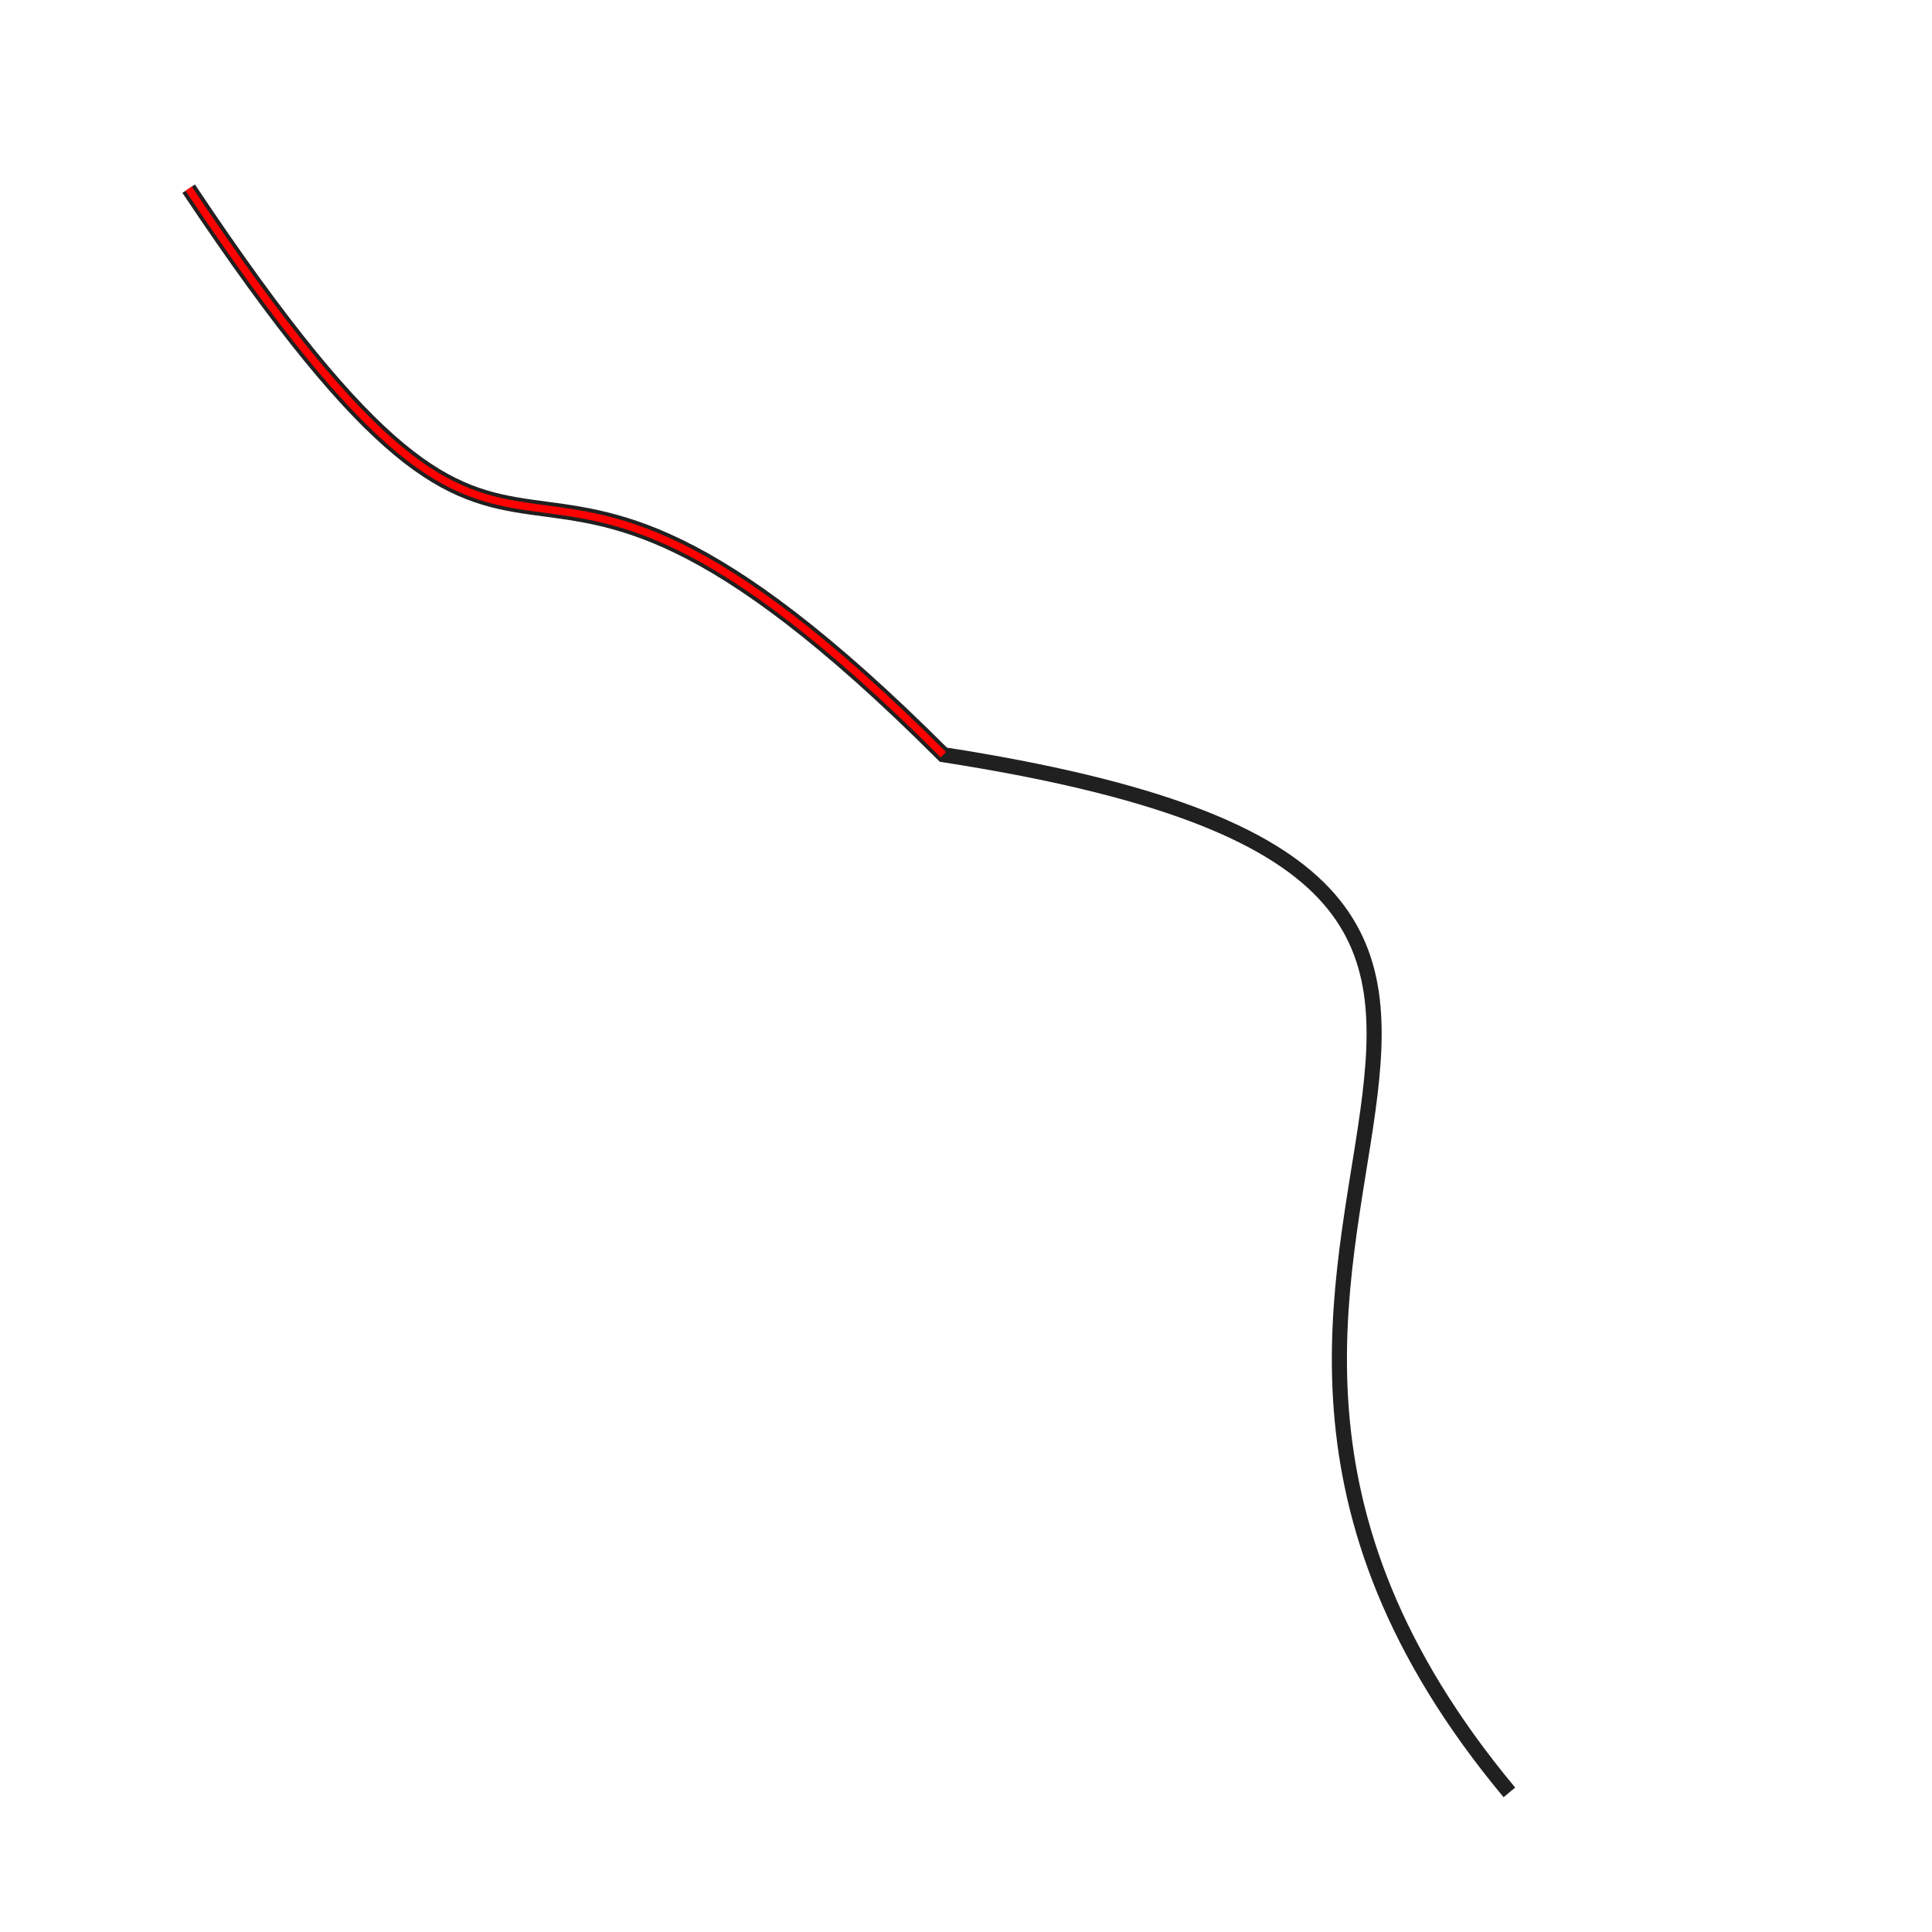
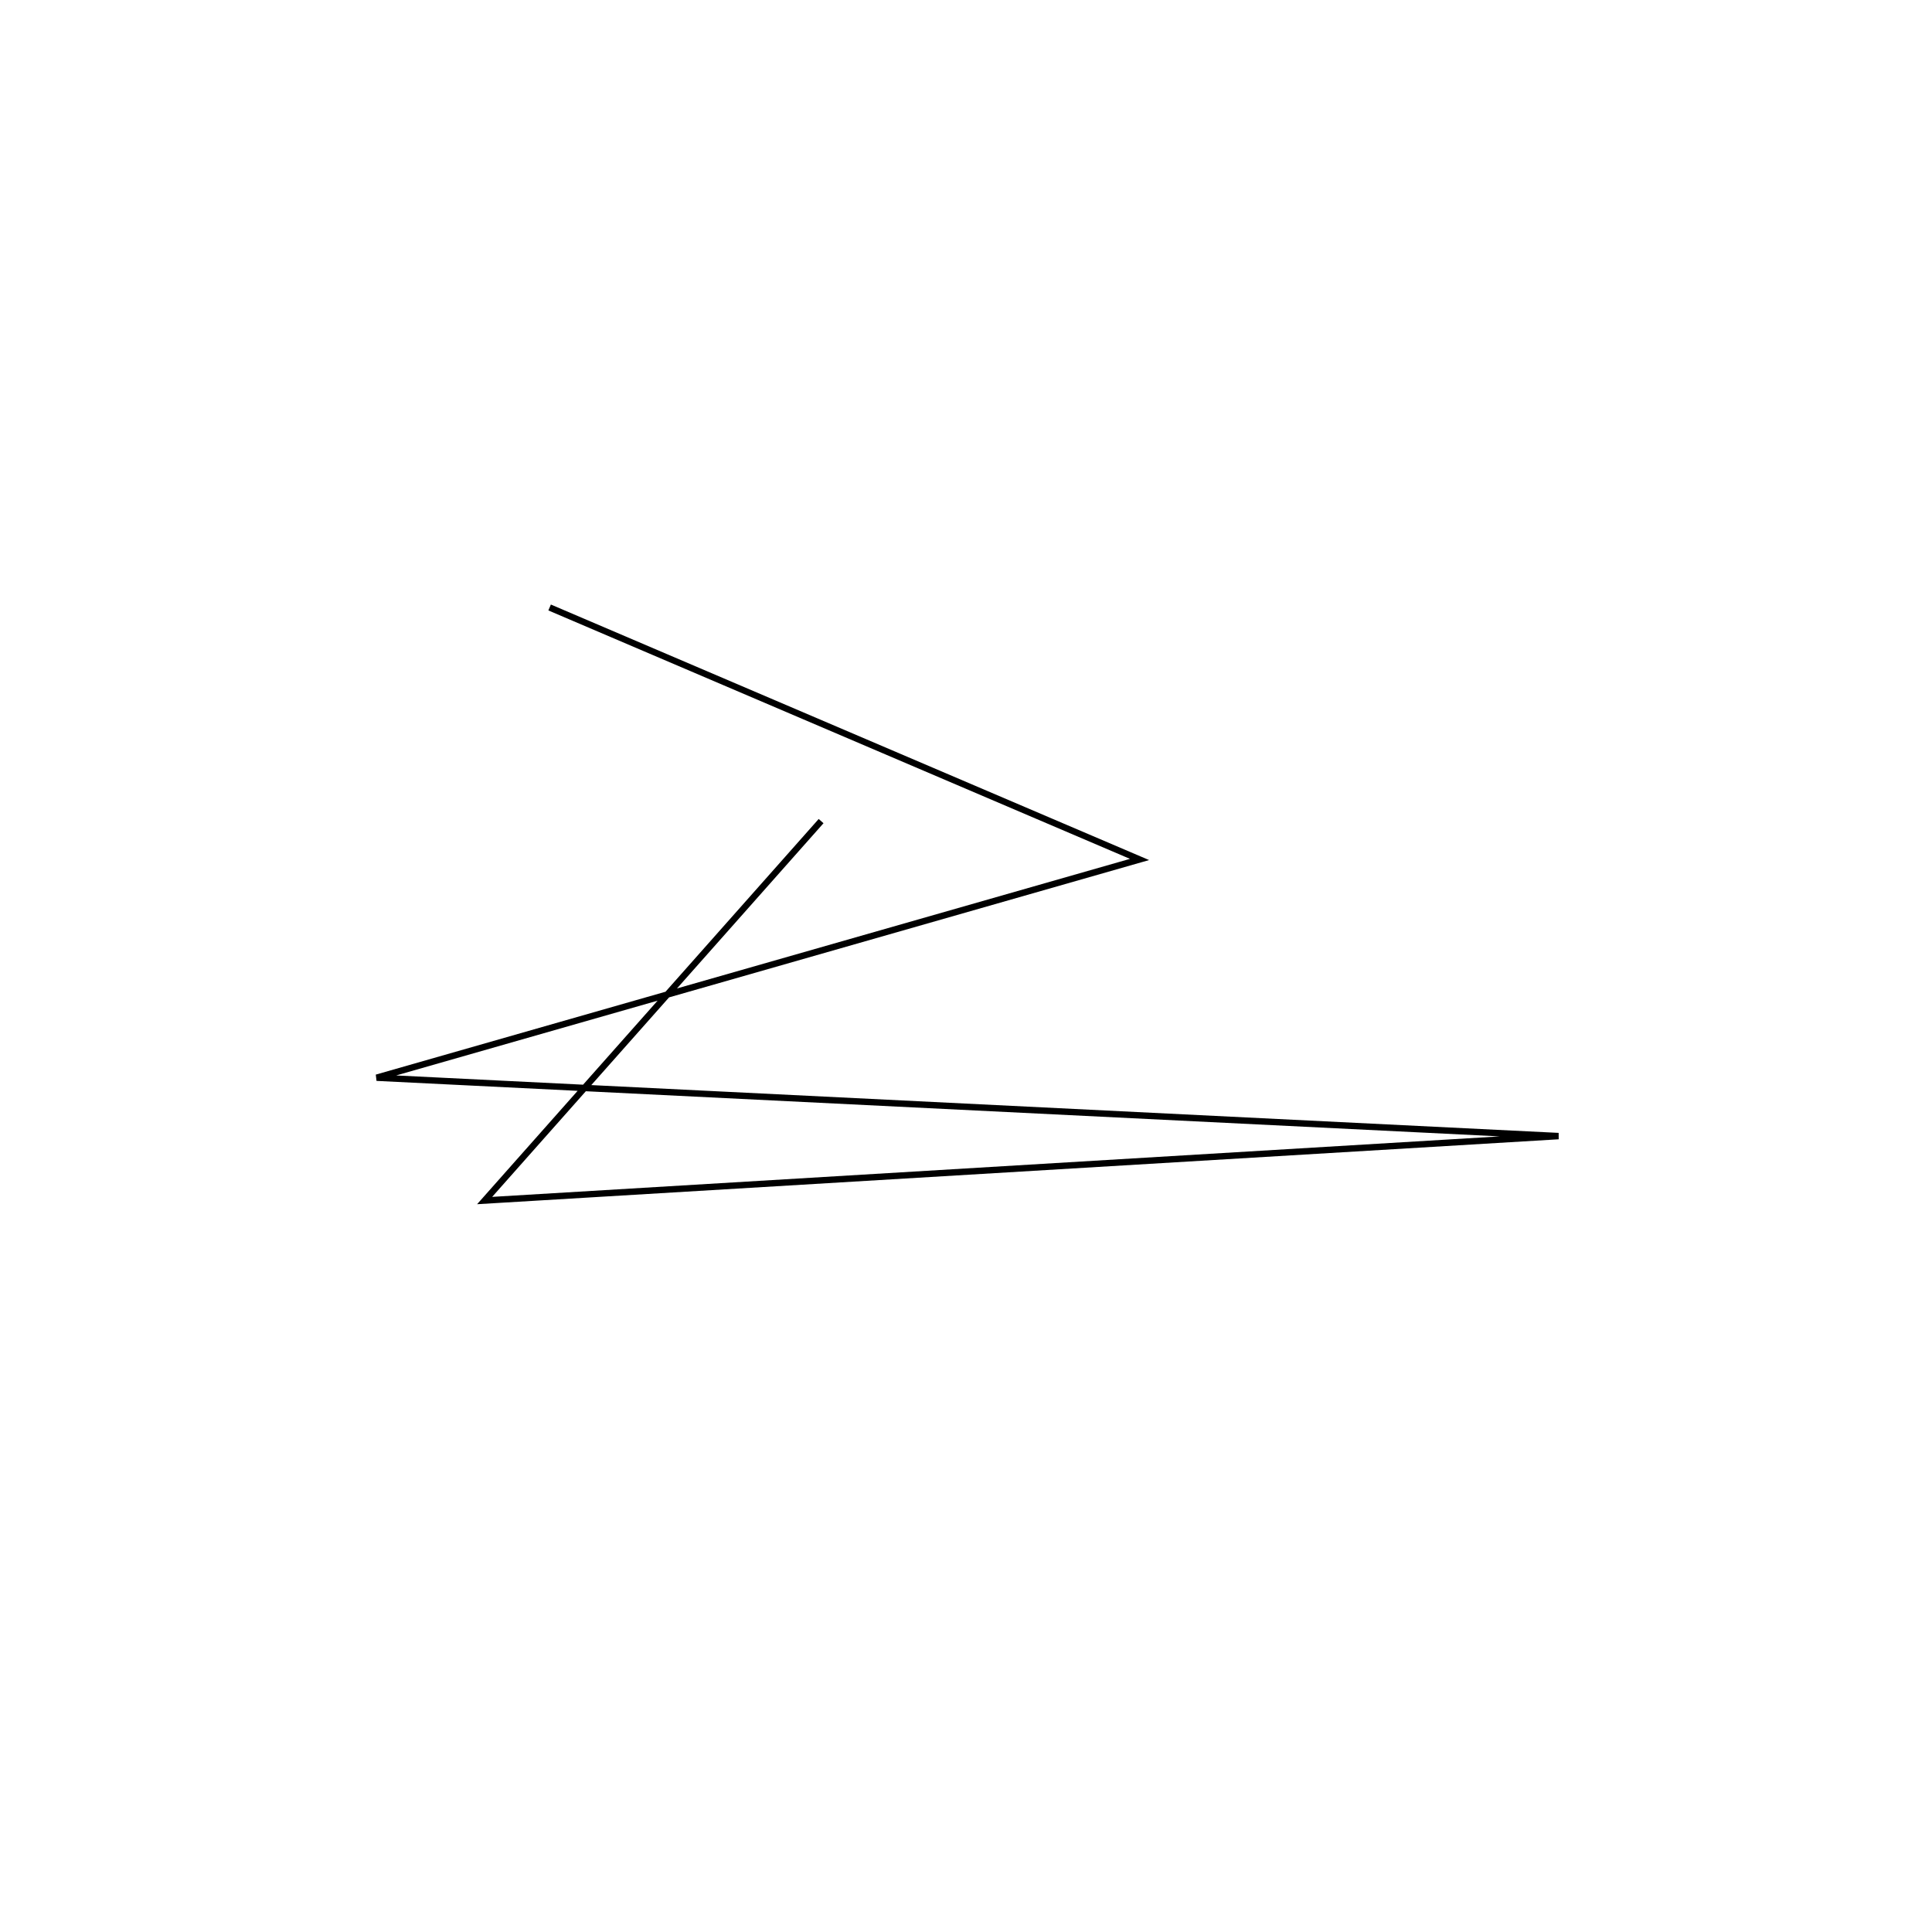
- <svg xmlns="http://www.w3.org/2000/svg" width="512" height="512">
-   <path d="m 50 50            c 100 150 75 25 200 150             225 35  25 125 150 275" fill="none" stroke="#202020" stroke-width="4.0" />
-   <path d="m 50 50             c 100 150 75 25 200 150" fill="none" stroke="#ff0000" stroke-width="2.0" />
+ <svg xmlns="http://www.w3.org/2000/svg" width="256" height="256">
+   <g transform="scale(0.85, 0.85) translate(128, 128) rotate(-30, 0, 0)">
+     <polyline points="0, 0, -75, 25, 75, 100 -80, 0, 40, 30, -20, -50" fill="none" stroke="black" />
+   </g>
</svg>
